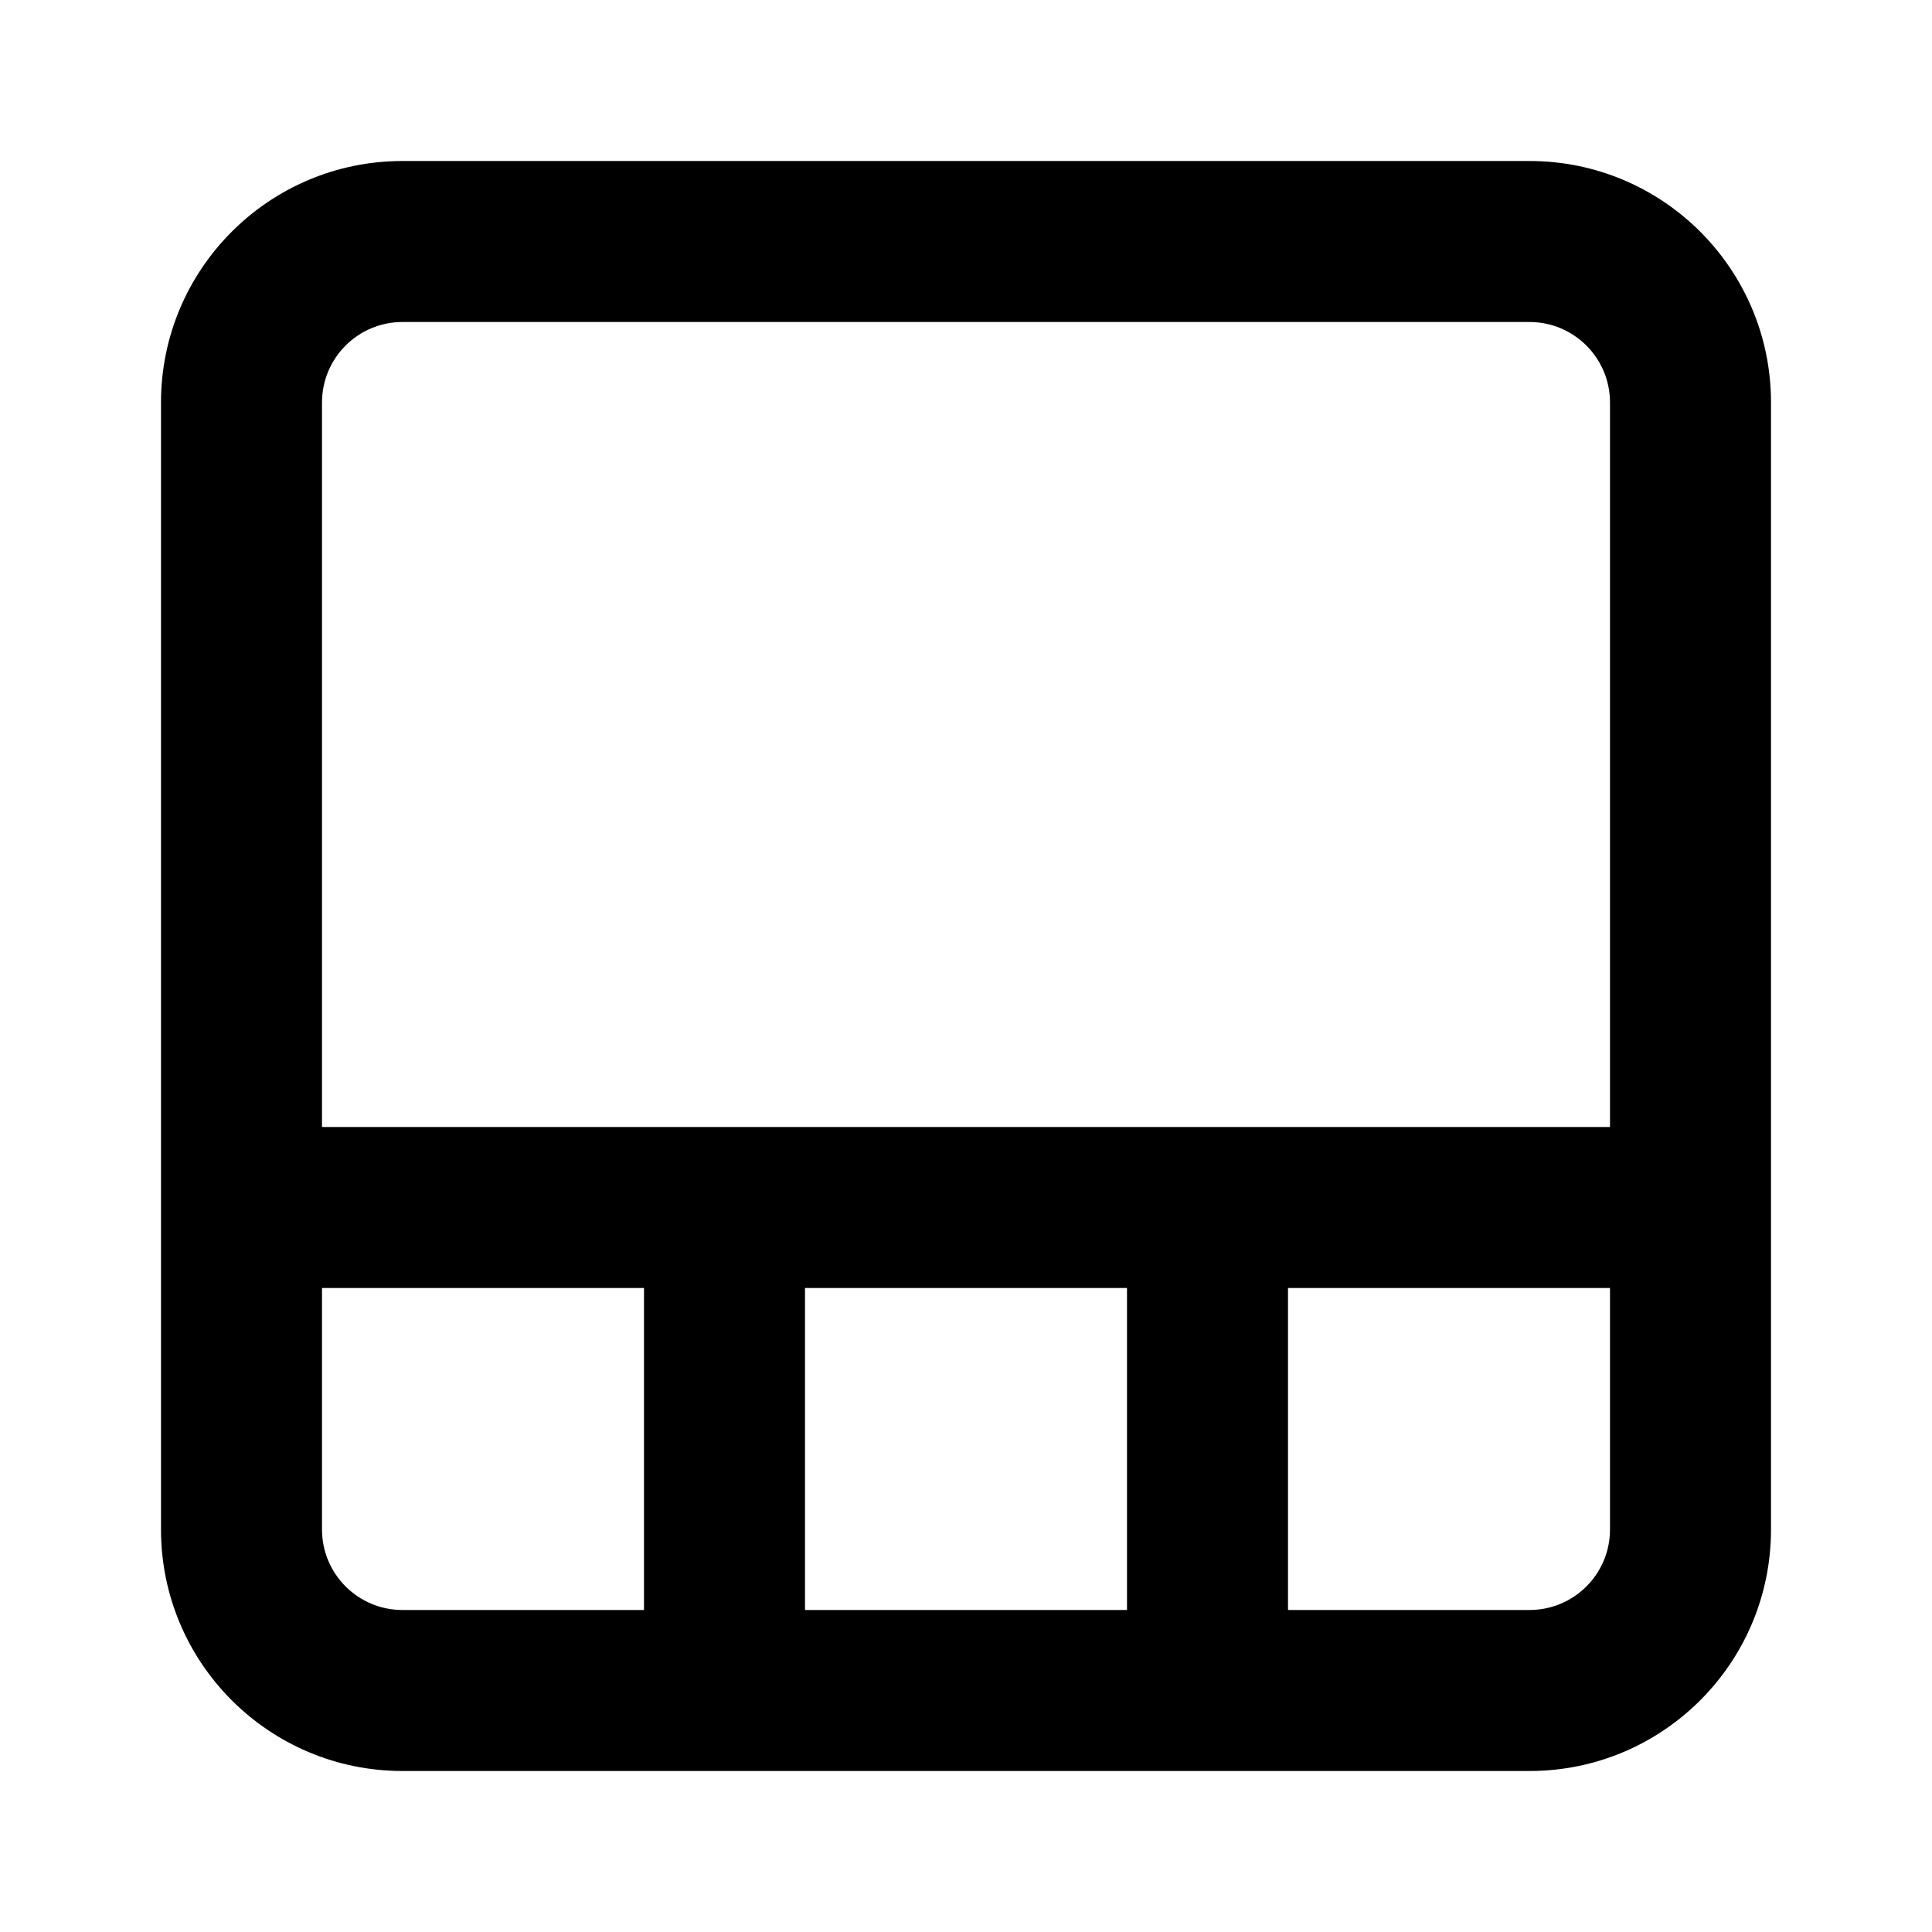
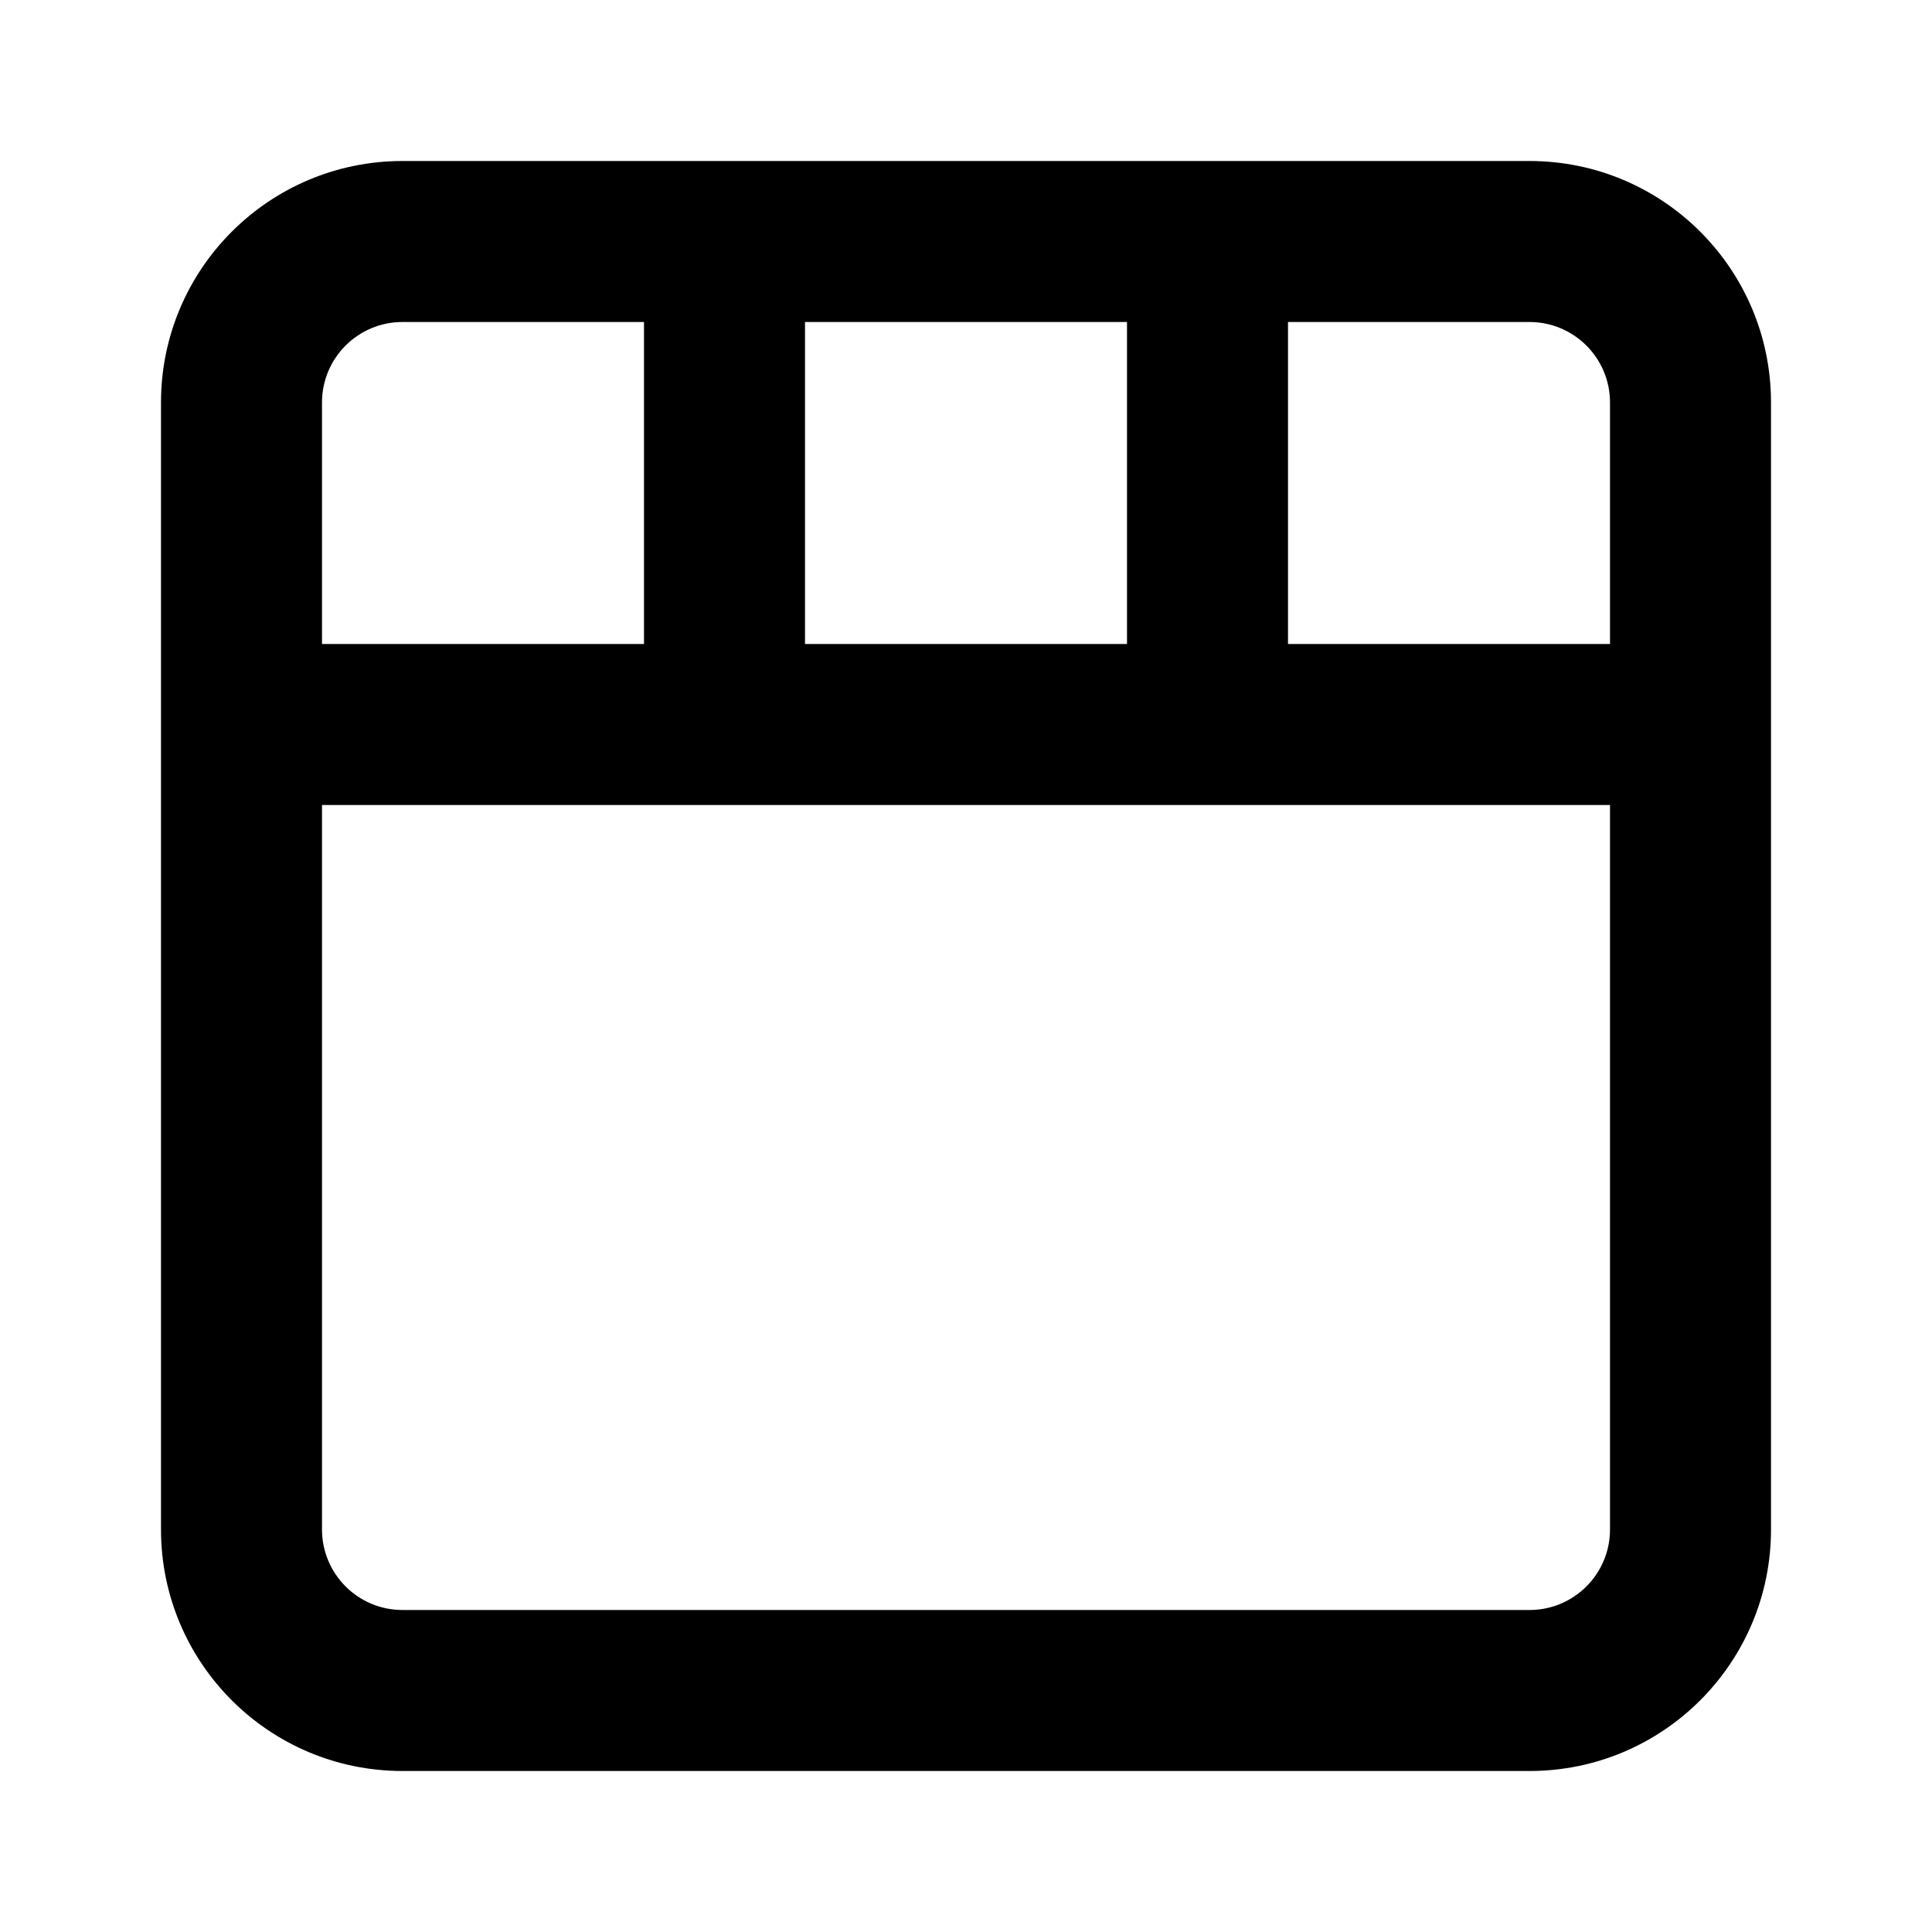
<svg xmlns="http://www.w3.org/2000/svg" width="12" height="12" fill="none" viewBox="0 0 12 12">
-   <path fill="#000" fill-rule="evenodd" d="M2.5 2a.5.5 0 0 0-.5.5V7h8V2.5a.5.5 0 0 0-.5-.5h-7Zm8.5.5A1.5 1.5 0 0 0 9.5 1h-7A1.5 1.5 0 0 0 1 2.5v7A1.5 1.5 0 0 0 2.5 11h7A1.5 1.5 0 0 0 11 9.5v-7ZM10 8H8v2h1.5a.5.5 0 0 0 .5-.5V8Zm-3 2V8H5v2h2Zm-3 0V8H2v1.5a.5.5 0 0 0 .5.5H4Z" clip-rule="evenodd" />
+   <path fill="#000" fill-rule="evenodd" d="M2.5 10a.5.5 0 0 1-.5-.5V5h8v4.5a.5.5 0 0 1-.5.5h-7Zm8.5-.5A1.5 1.5 0 0 1 9.5 11h-7A1.5 1.5 0 0 1 1 9.5v-7A1.5 1.5 0 0 1 2.5 1h7A1.5 1.5 0 0 1 11 2.5v7ZM10 4H8V2h1.5a.5.5 0 0 1 .5.5V4ZM7 2v2H5V2h2ZM4 2v2H2V2.5a.5.5 0 0 1 .5-.5H4Z" clip-rule="evenodd" />
</svg>
